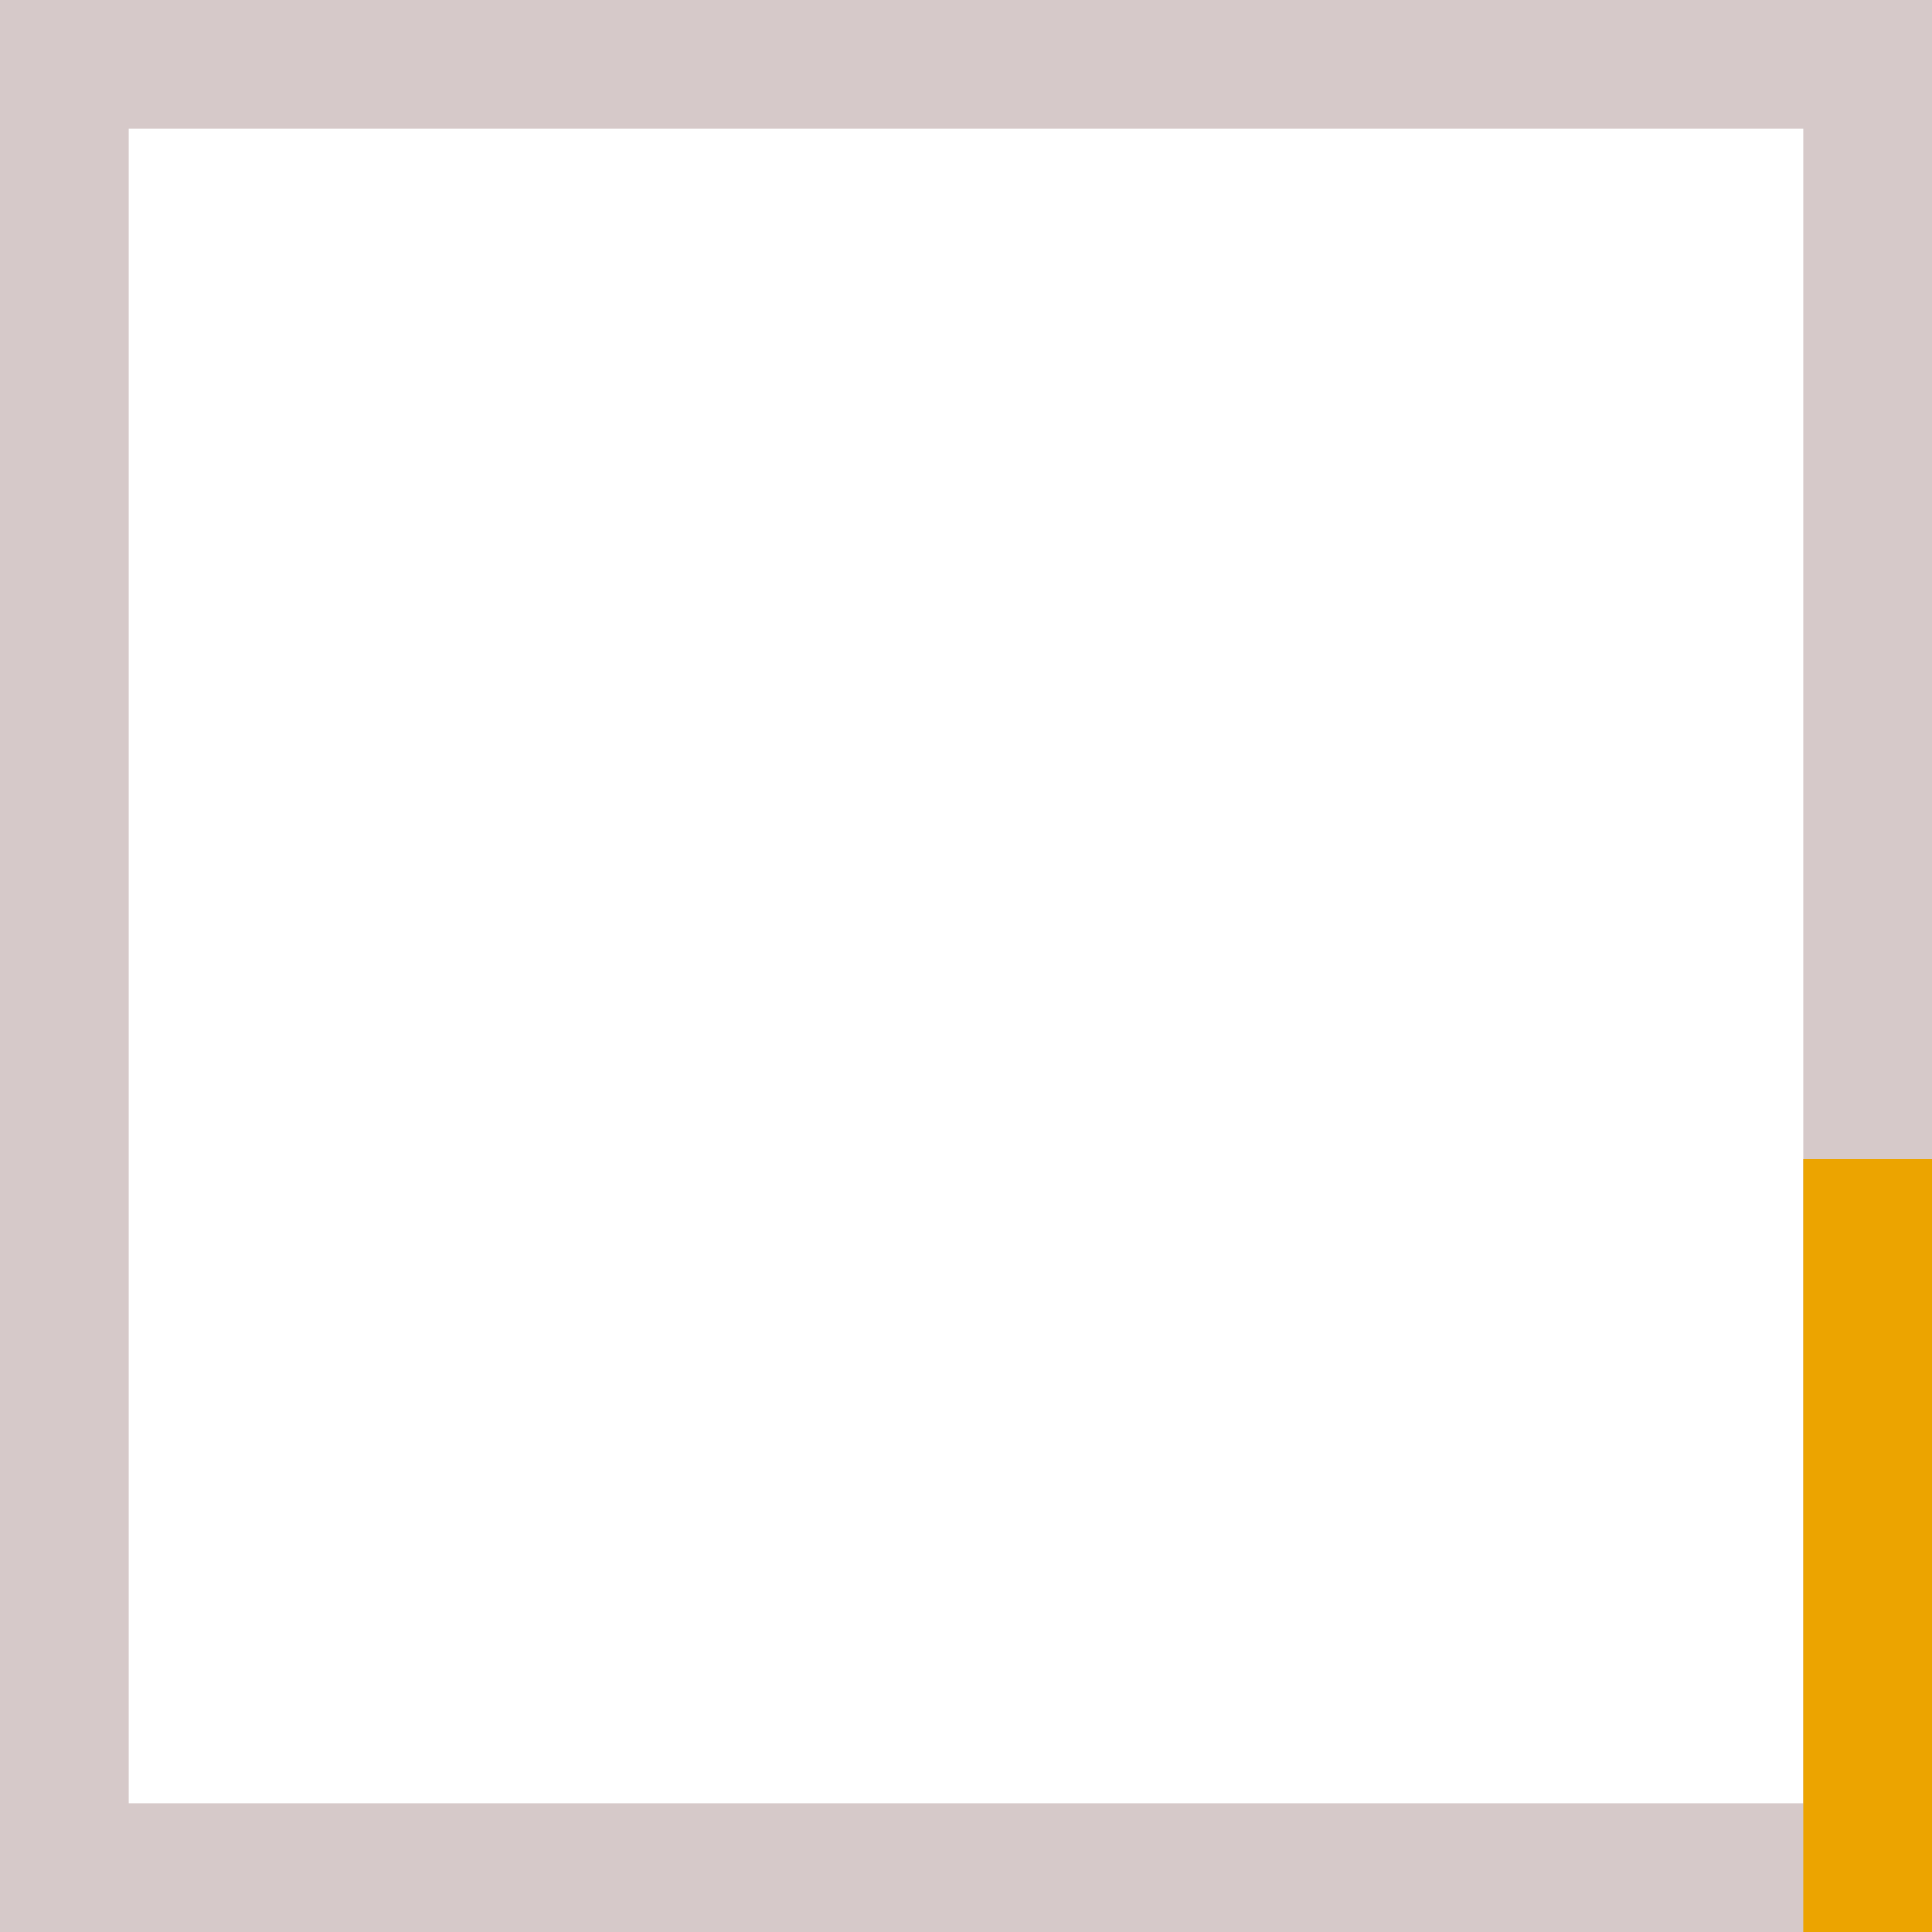
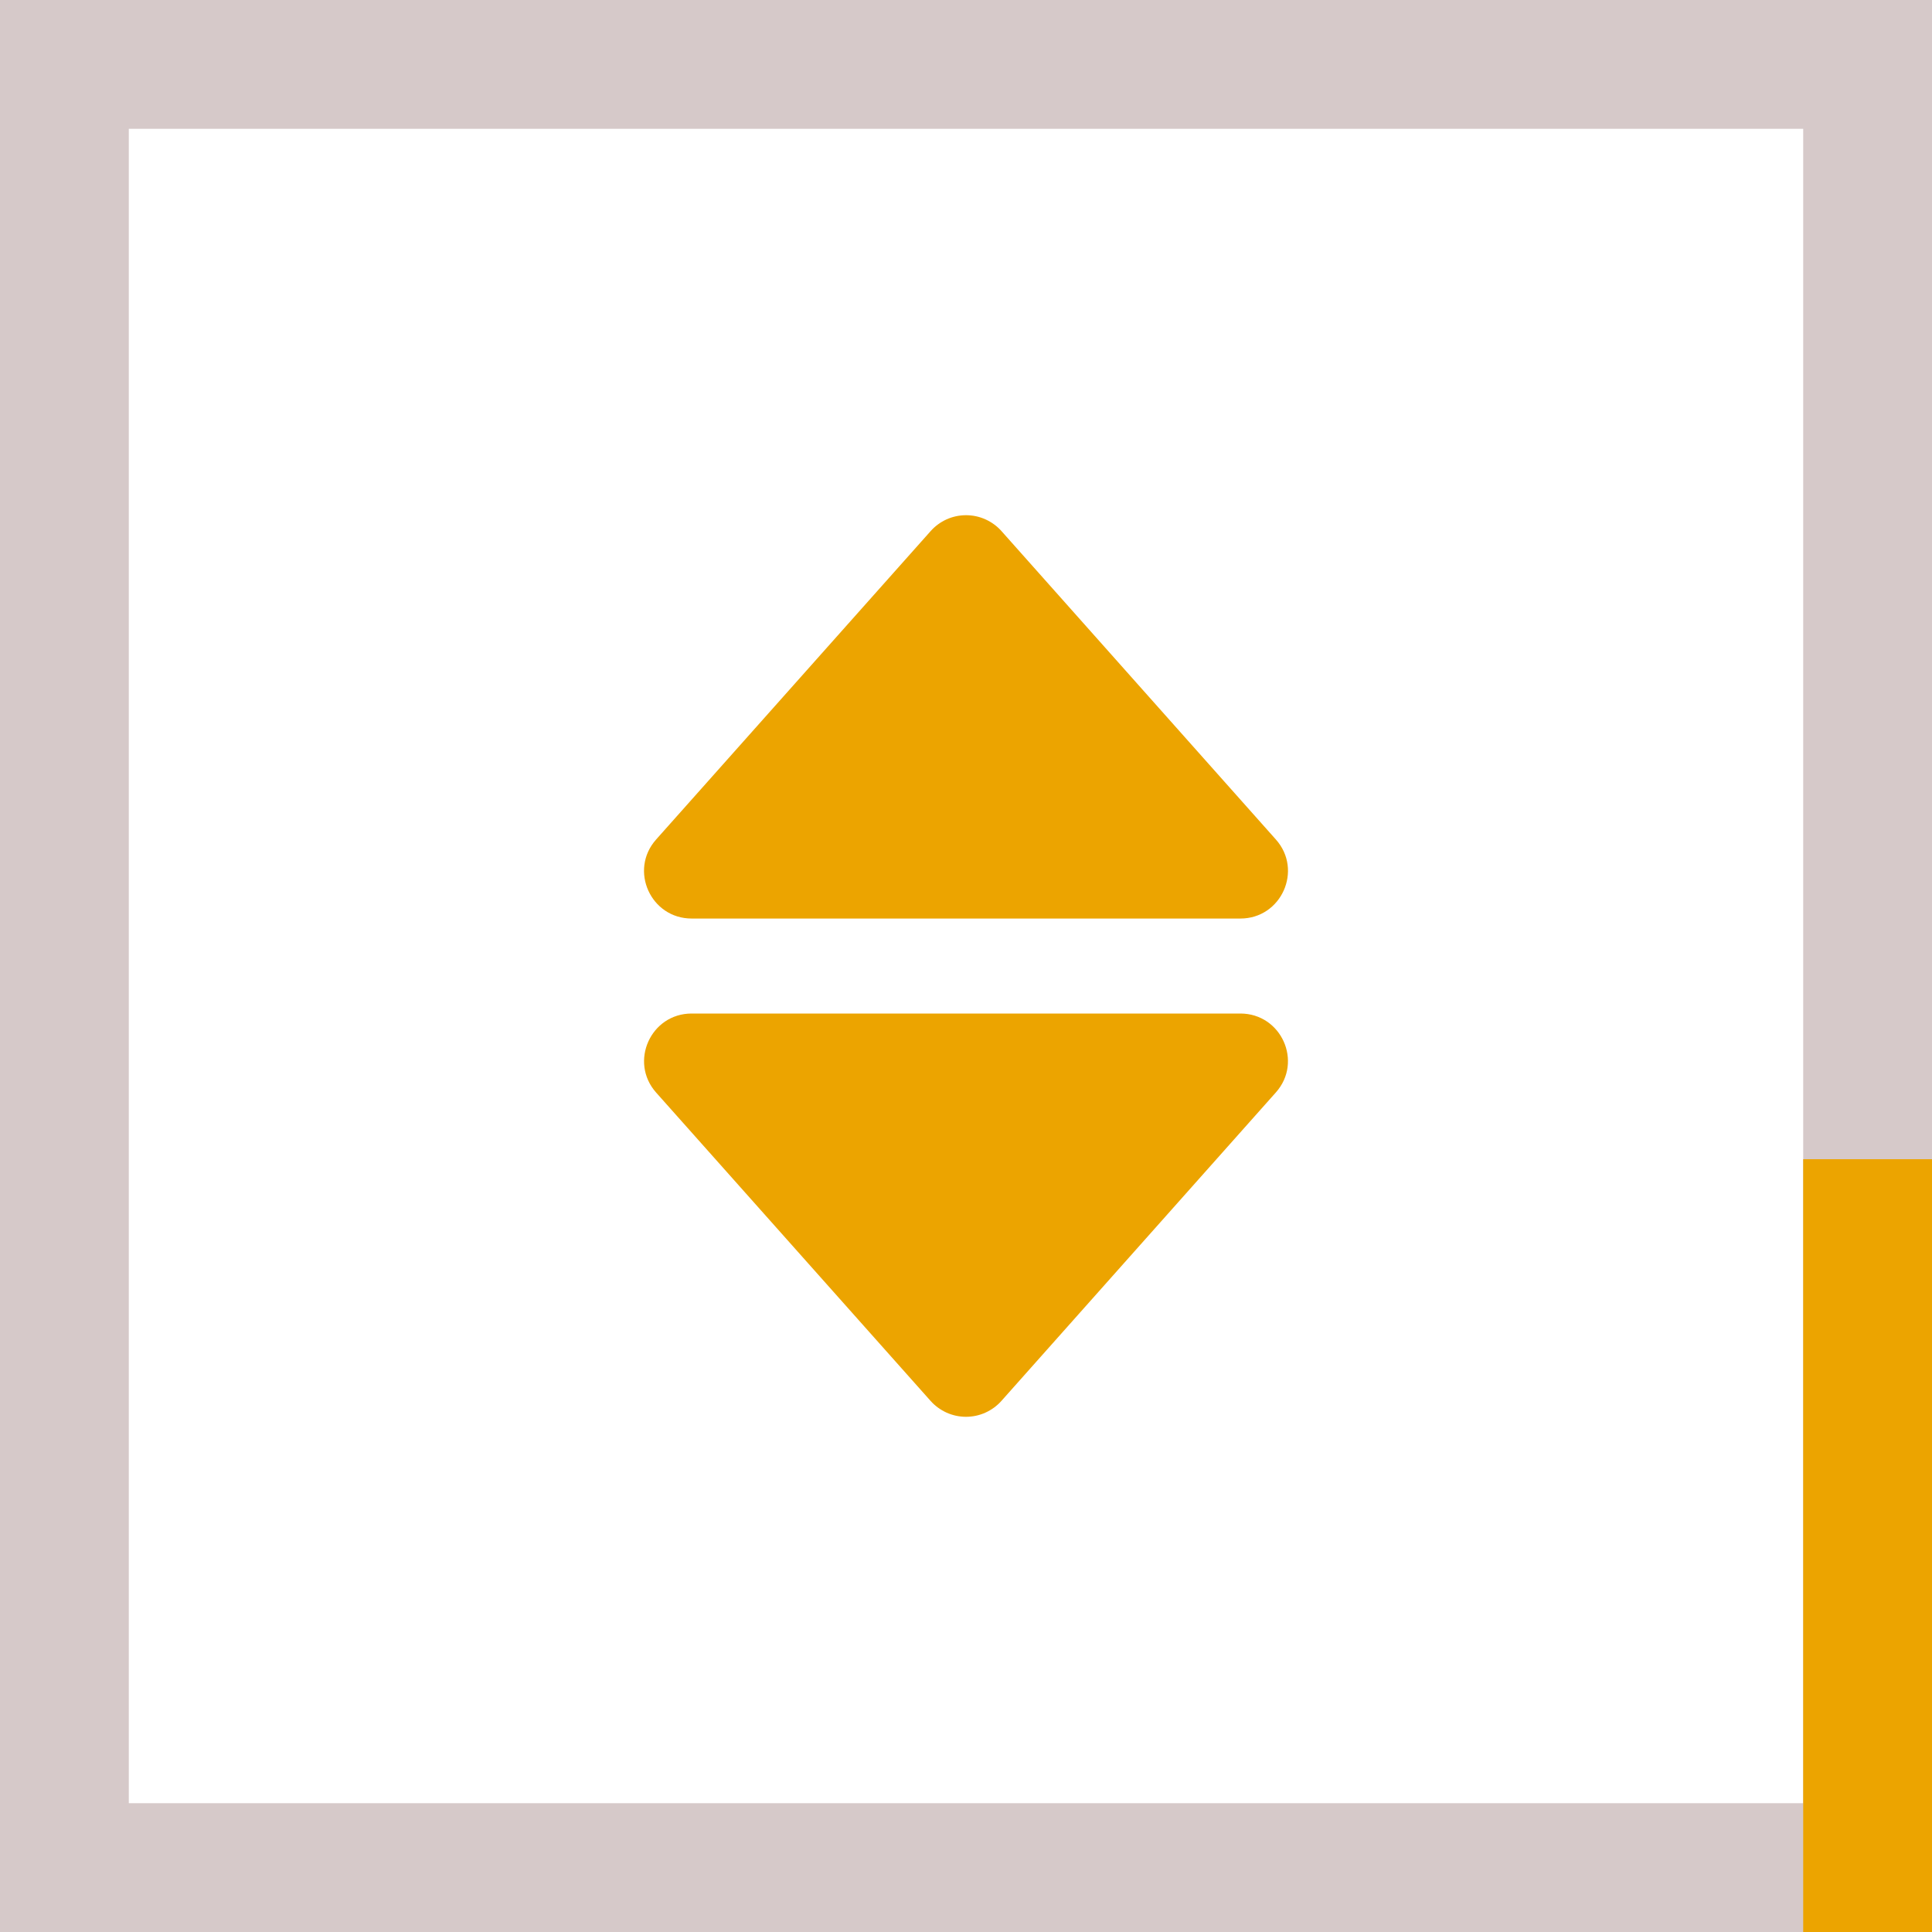
- <svg xmlns="http://www.w3.org/2000/svg" width="30" height="30" viewBox="0 0 30 30" fill="none">
+ <svg xmlns="http://www.w3.org/2000/svg" viewBox="0 0 30 30" fill="none">
  <path d="M1 1H15H29V5.4V29H1V1Z" fill="white" stroke="#D6C9C9" stroke-width="2" />
  <rect x="28" y="18" width="2" height="12" fill="#ECA400" />
+   <path d="M10.74 14.263H19.261C19.897 14.263 20.235 13.511 19.812 13.036L15.552 8.248C15.483 8.17 15.398 8.108 15.303 8.065C15.208 8.022 15.105 8 15.001 8C14.896 8 14.793 8.022 14.698 8.065C14.603 8.108 14.519 8.17 14.45 8.248L10.188 13.036C9.765 13.511 10.103 14.263 10.74 14.263ZM14.449 21.752C14.518 21.83 14.603 21.892 14.698 21.935C14.793 21.978 14.896 22 15 22C15.104 22 15.207 21.978 15.302 21.935C15.397 21.892 15.482 21.83 15.551 21.752L19.811 16.964C20.235 16.489 19.897 15.738 19.26 15.738H10.74C10.104 15.738 9.766 16.489 10.188 16.965L14.449 21.752Z" fill="#ECA400" />
</svg>
